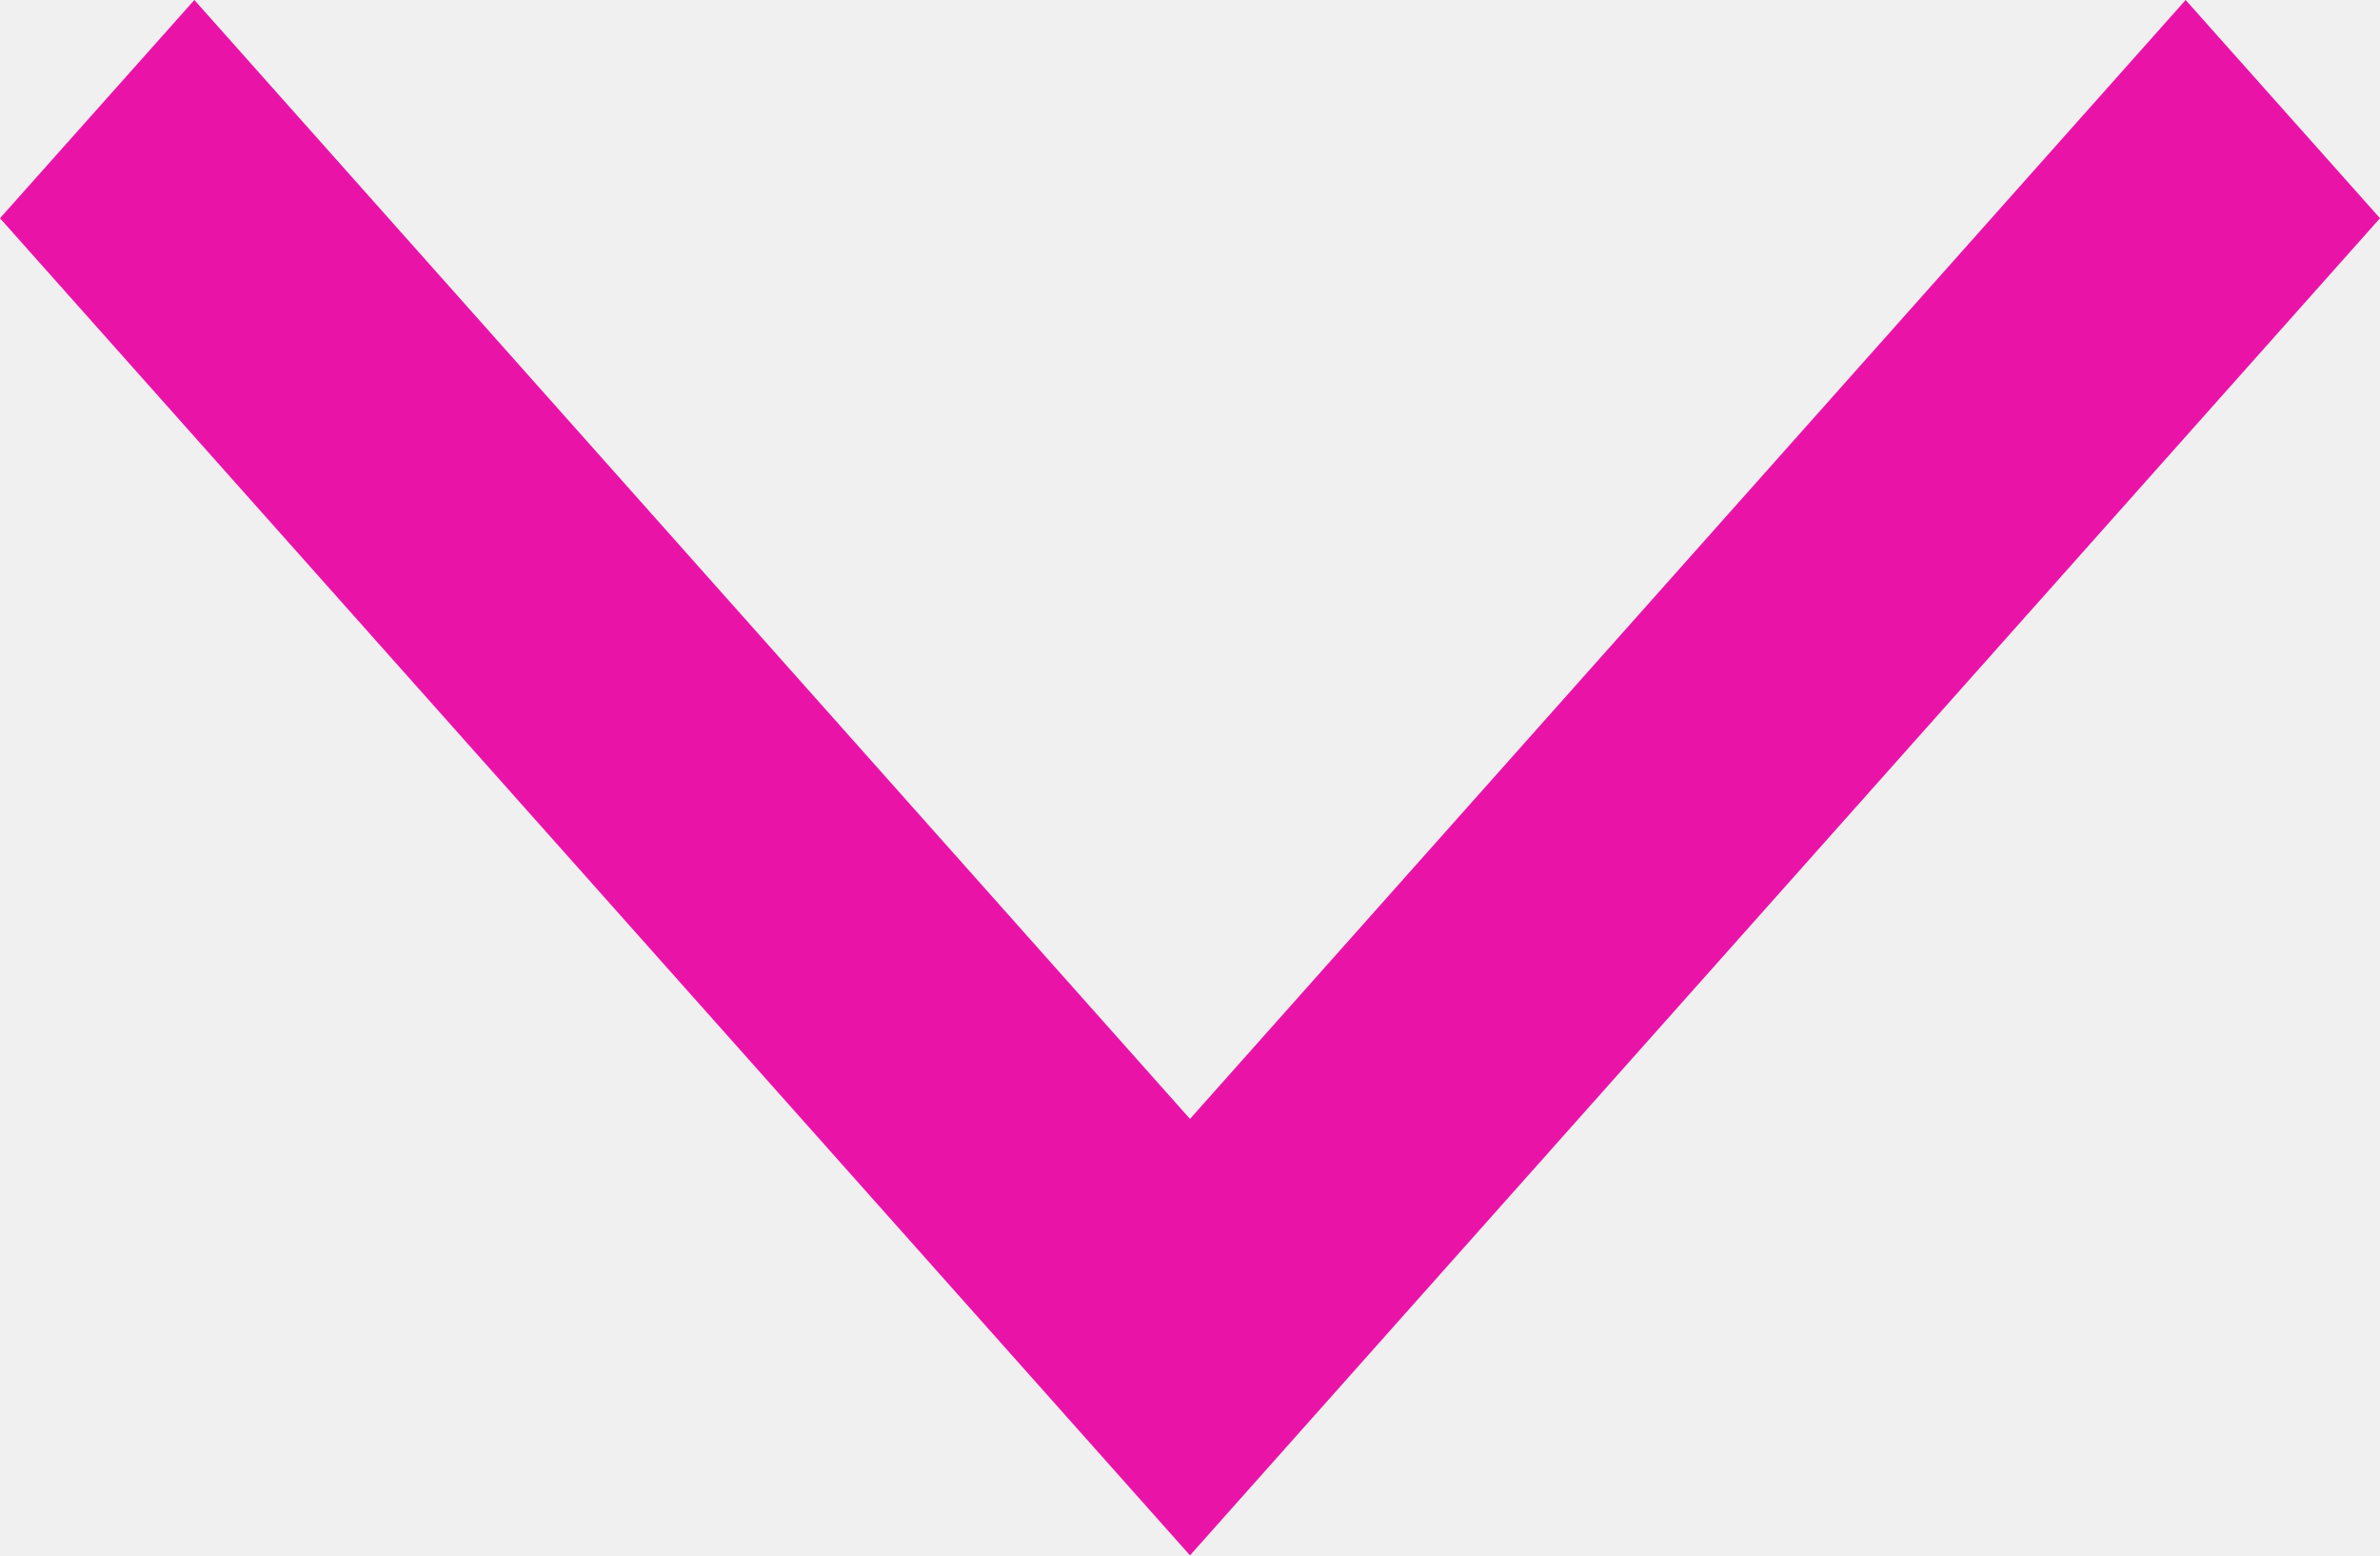
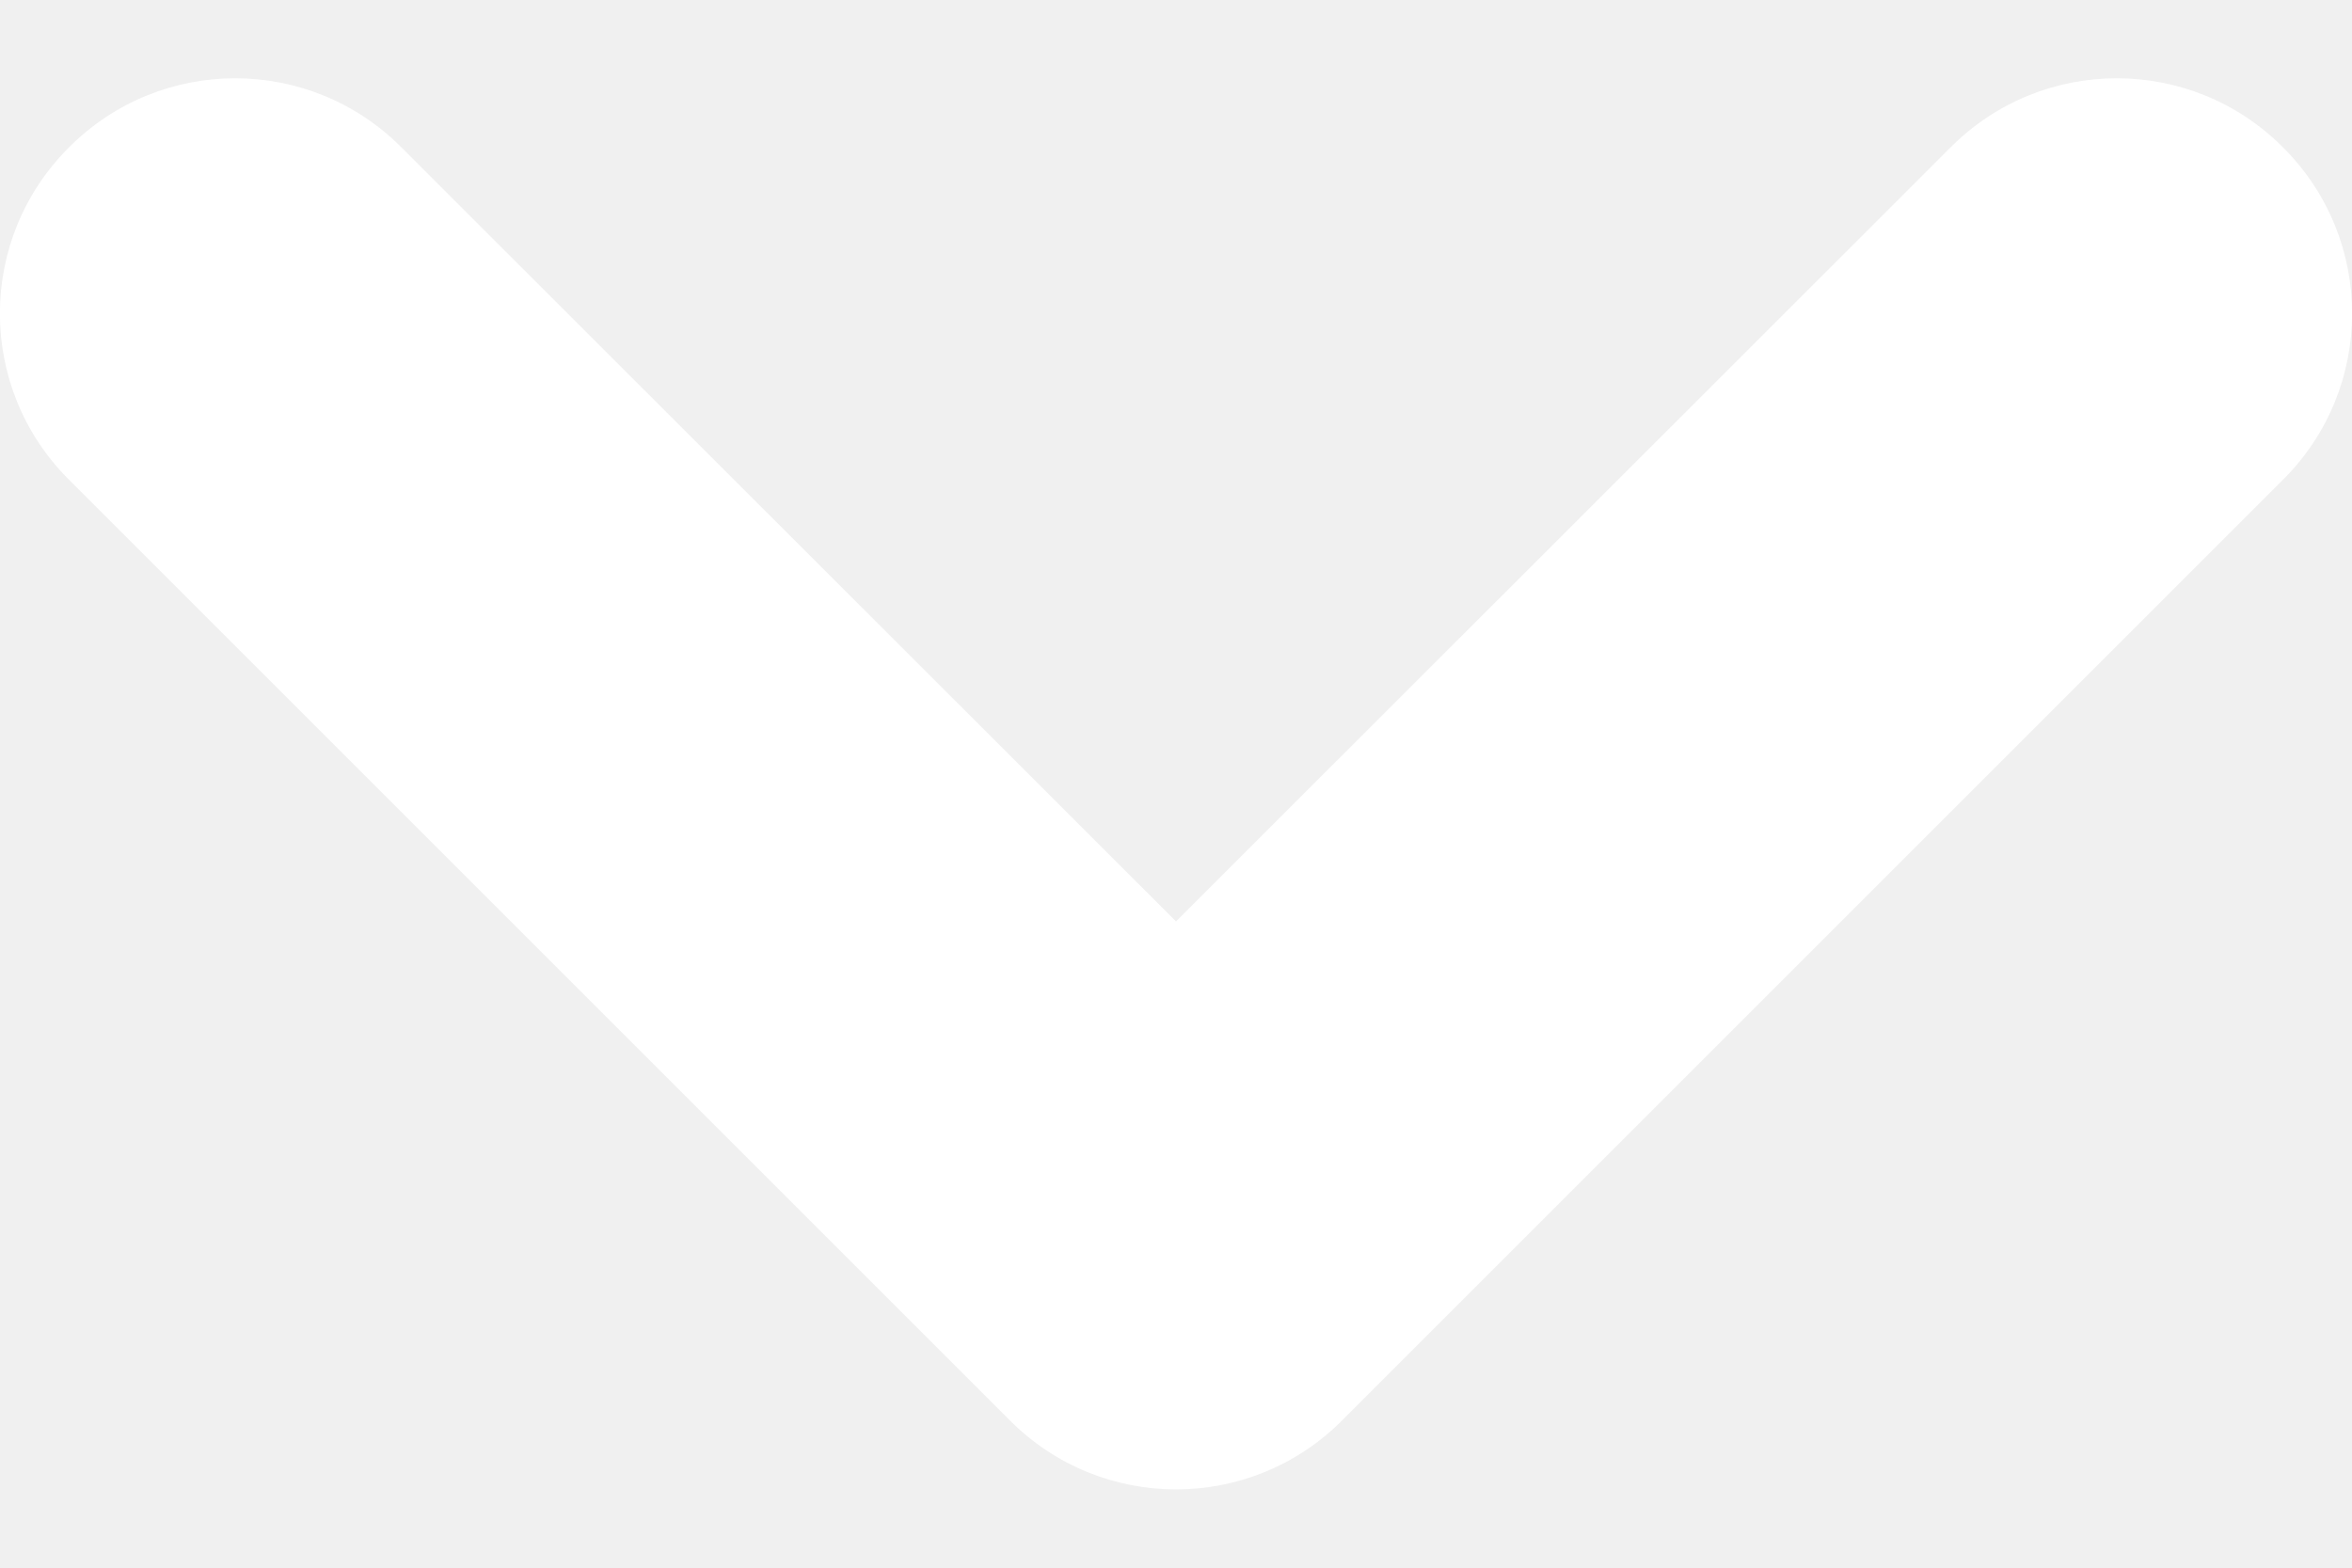
- <svg xmlns="http://www.w3.org/2000/svg" id="Warstwa_1" data-name="Warstwa 1" width="6" height="3.92" viewBox="0 0 6 3.92">
-   <polygon points="5.51 0 3 2.82 .49 0 0 .55 3 3.92 6 .55 5.51 0" fill="#ea13a8" stroke-width="0" />
+ <svg xmlns="http://www.w3.org/2000/svg" width="6" height="4" viewBox="0 0 6 4" fill="none">
+   <path fill-rule="evenodd" clip-rule="evenodd" d="M0.176 0.376C0.41 0.141 0.79 0.141 1.024 0.376L3 2.351L4.976 0.376C5.21 0.141 5.59 0.141 5.824 0.376C6.059 0.61 6.059 0.99 5.824 1.224L3.424 3.624C3.19 3.859 2.81 3.859 2.576 3.624L0.176 1.224C-0.059 0.99 -0.059 0.61 0.176 0.376Z" fill="white" />
</svg>
